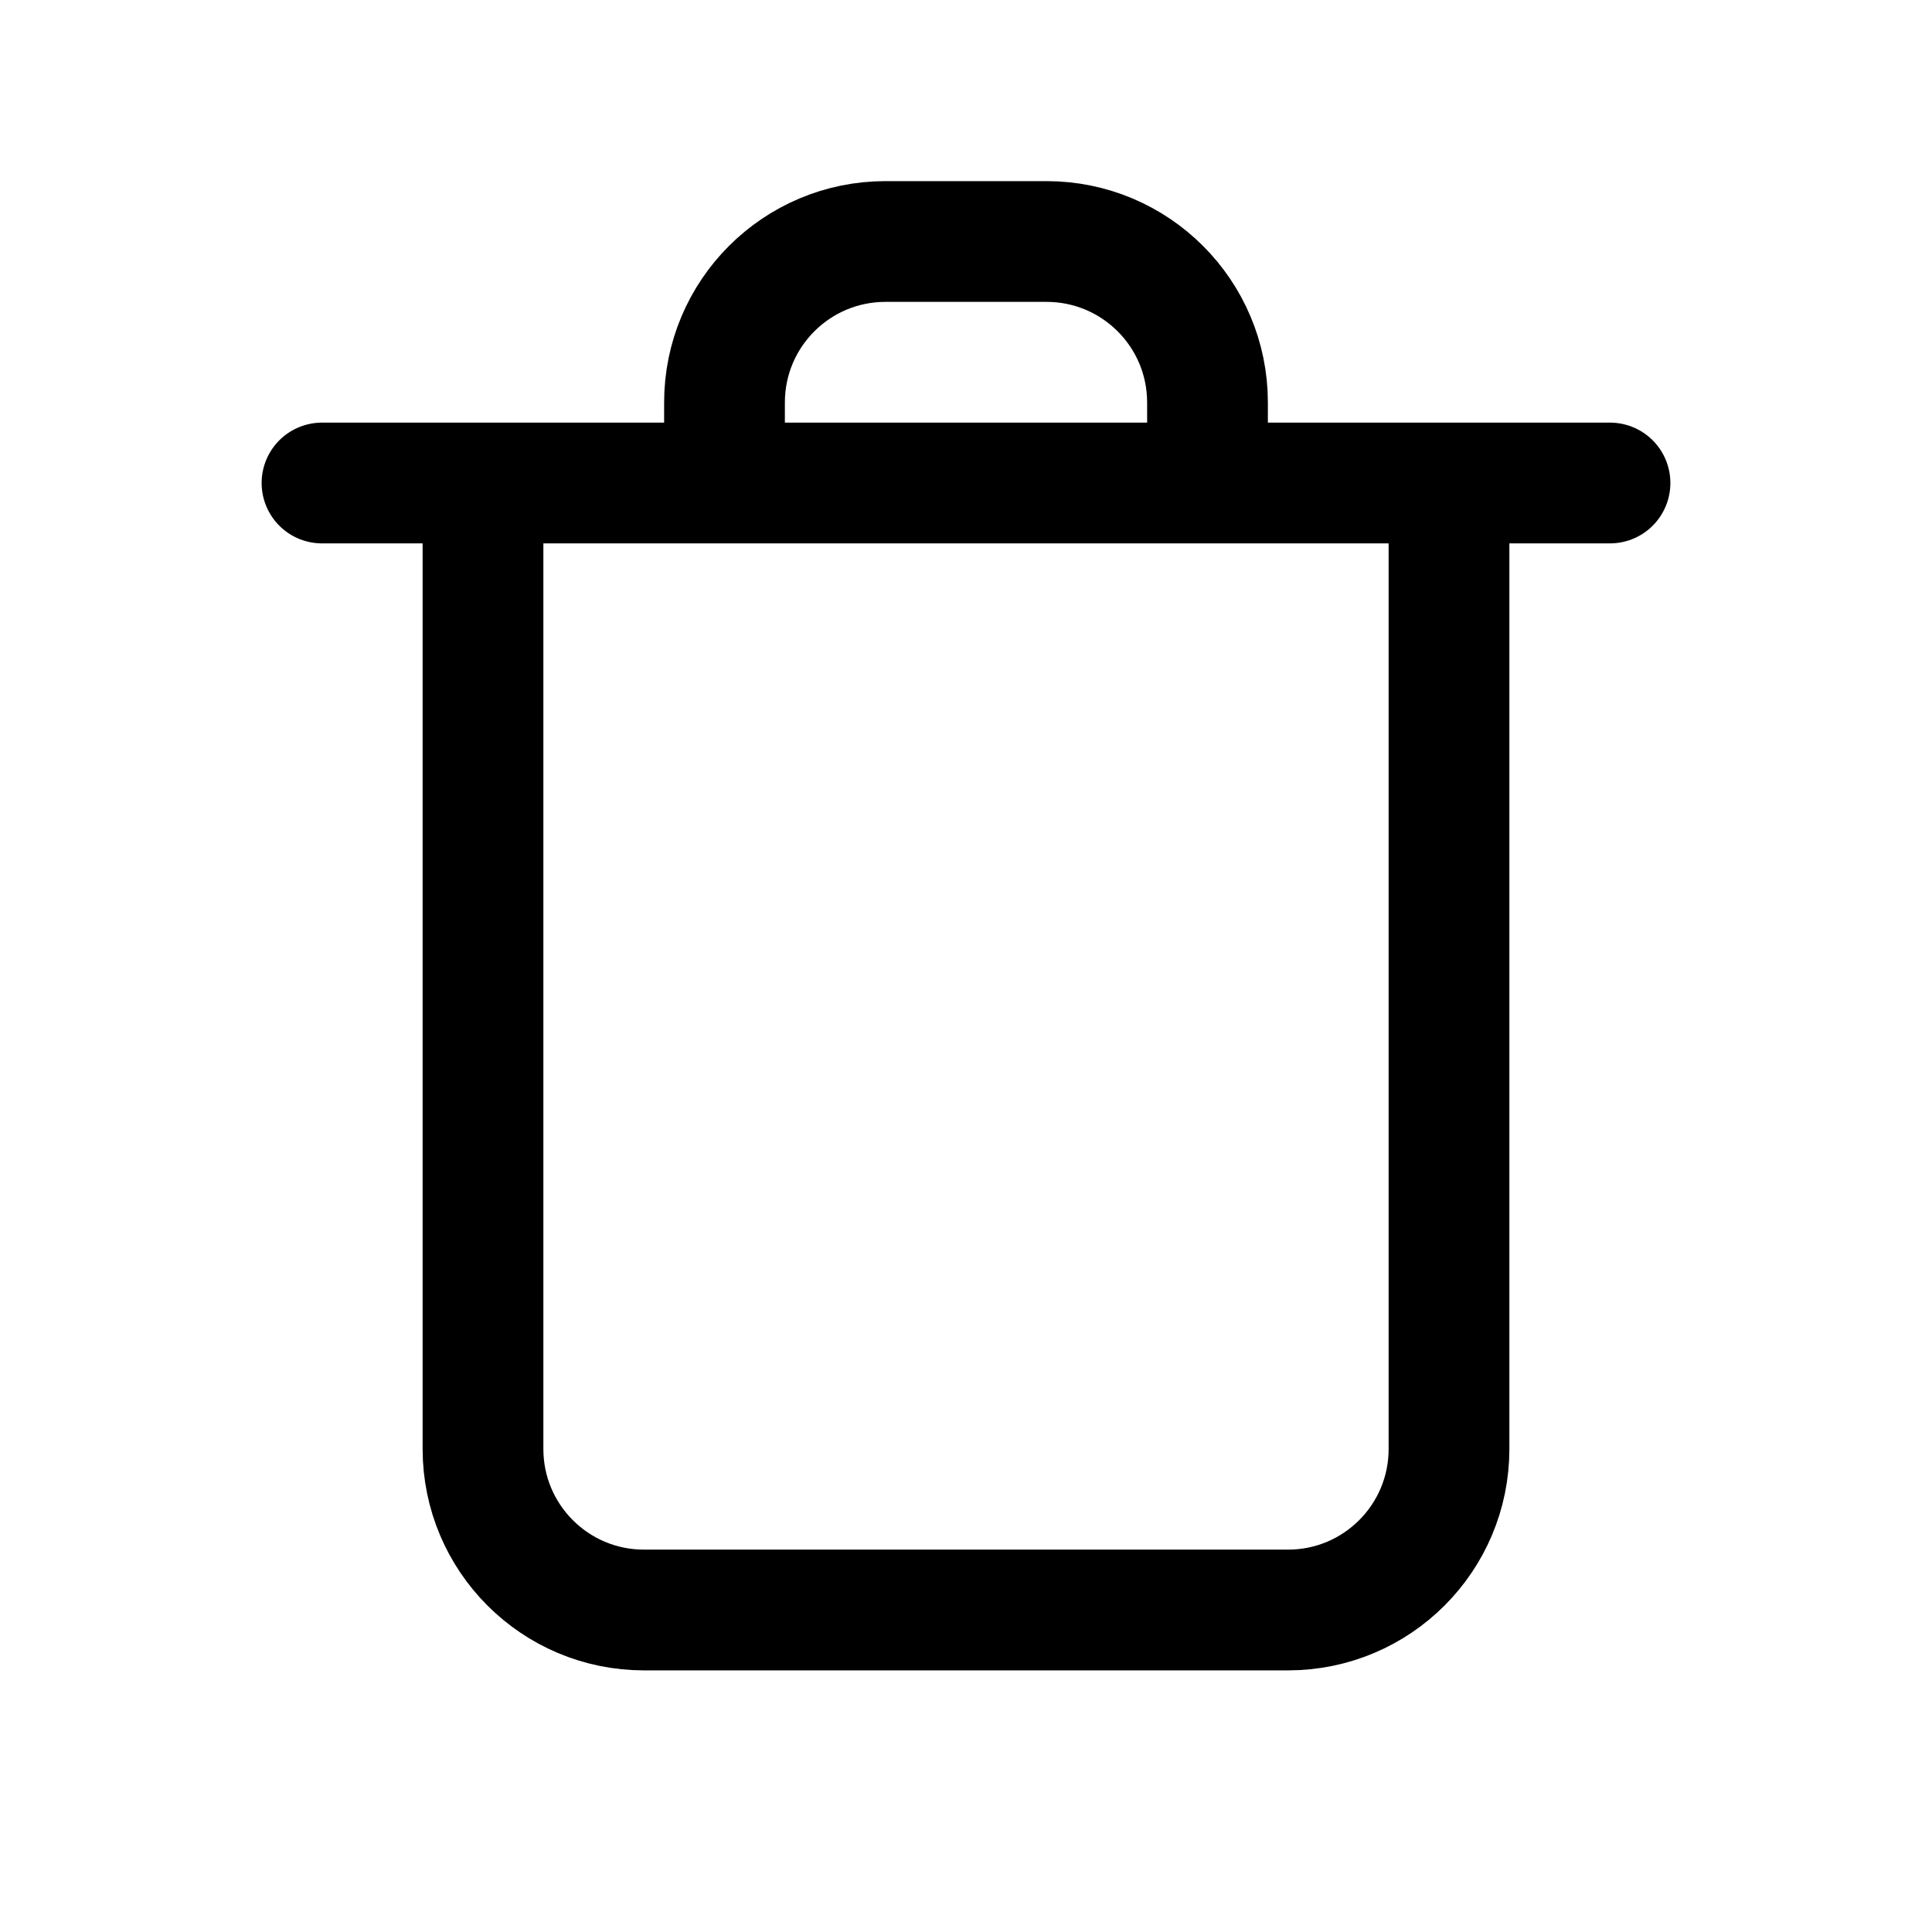
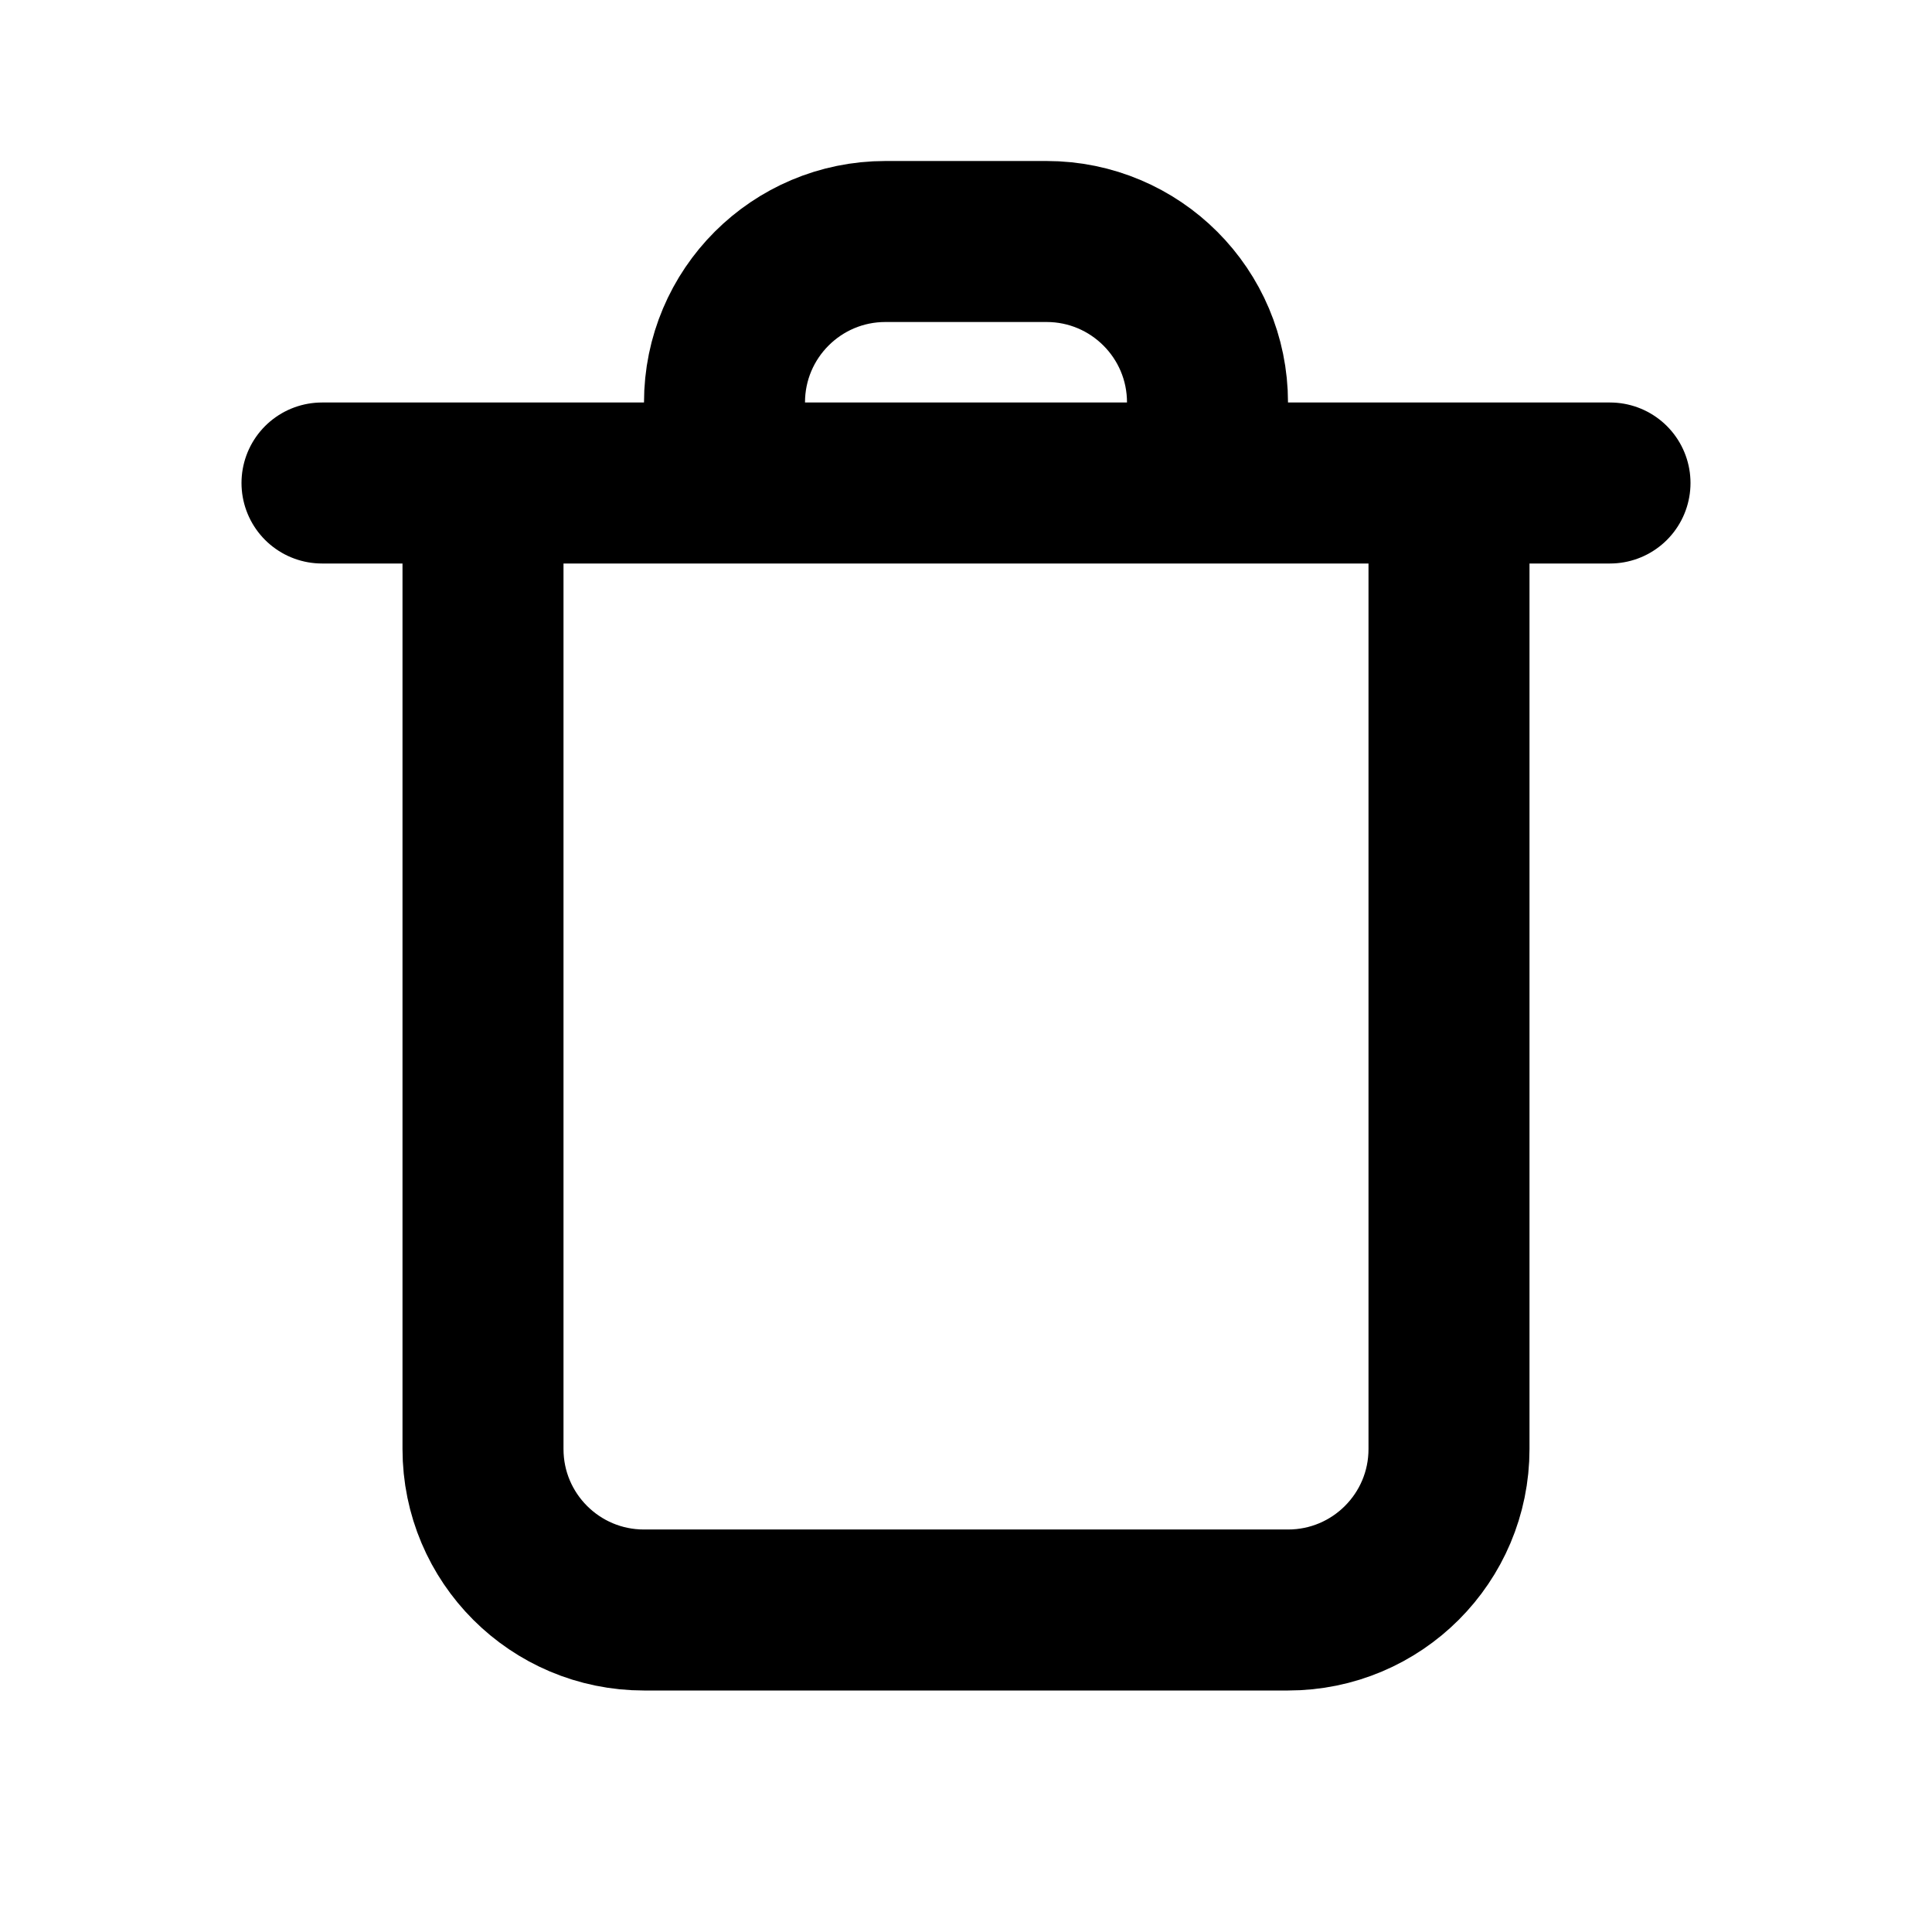
<svg xmlns="http://www.w3.org/2000/svg" width="64px" height="64px" viewBox="0 0 24 24" fill="none">
  <g id="SVGRepo_bgCarrier" stroke-width="0" />
  <g id="SVGRepo_tracerCarrier" stroke-linecap="round" stroke-linejoin="round" />
  <g id="SVGRepo_iconCarrier">
-     <path d="M18 6V18C18 19.105 17.105 20 16 20H8C6.895 20 6 19.105 6 18V6M4 6H20M15 6V5C15 3.895 14.105 3 13 3H11C9.895 3 9 3.895 9 5V6" stroke="#000000" stroke-width="1.5" stroke-linecap="round" stroke-linejoin="round" />
+     <path d="M18 6V18C18 19.105 17.105 20 16 20H8C6.895 20 6 19.105 6 18V6M4 6H20M15 6V5C15 3.895 14.105 3 13 3H11C9.895 3 9 3.895 9 5V6" stroke="#000000" stroke-width="2" stroke-linecap="round" stroke-linejoin="round" />
  </g>
</svg>
